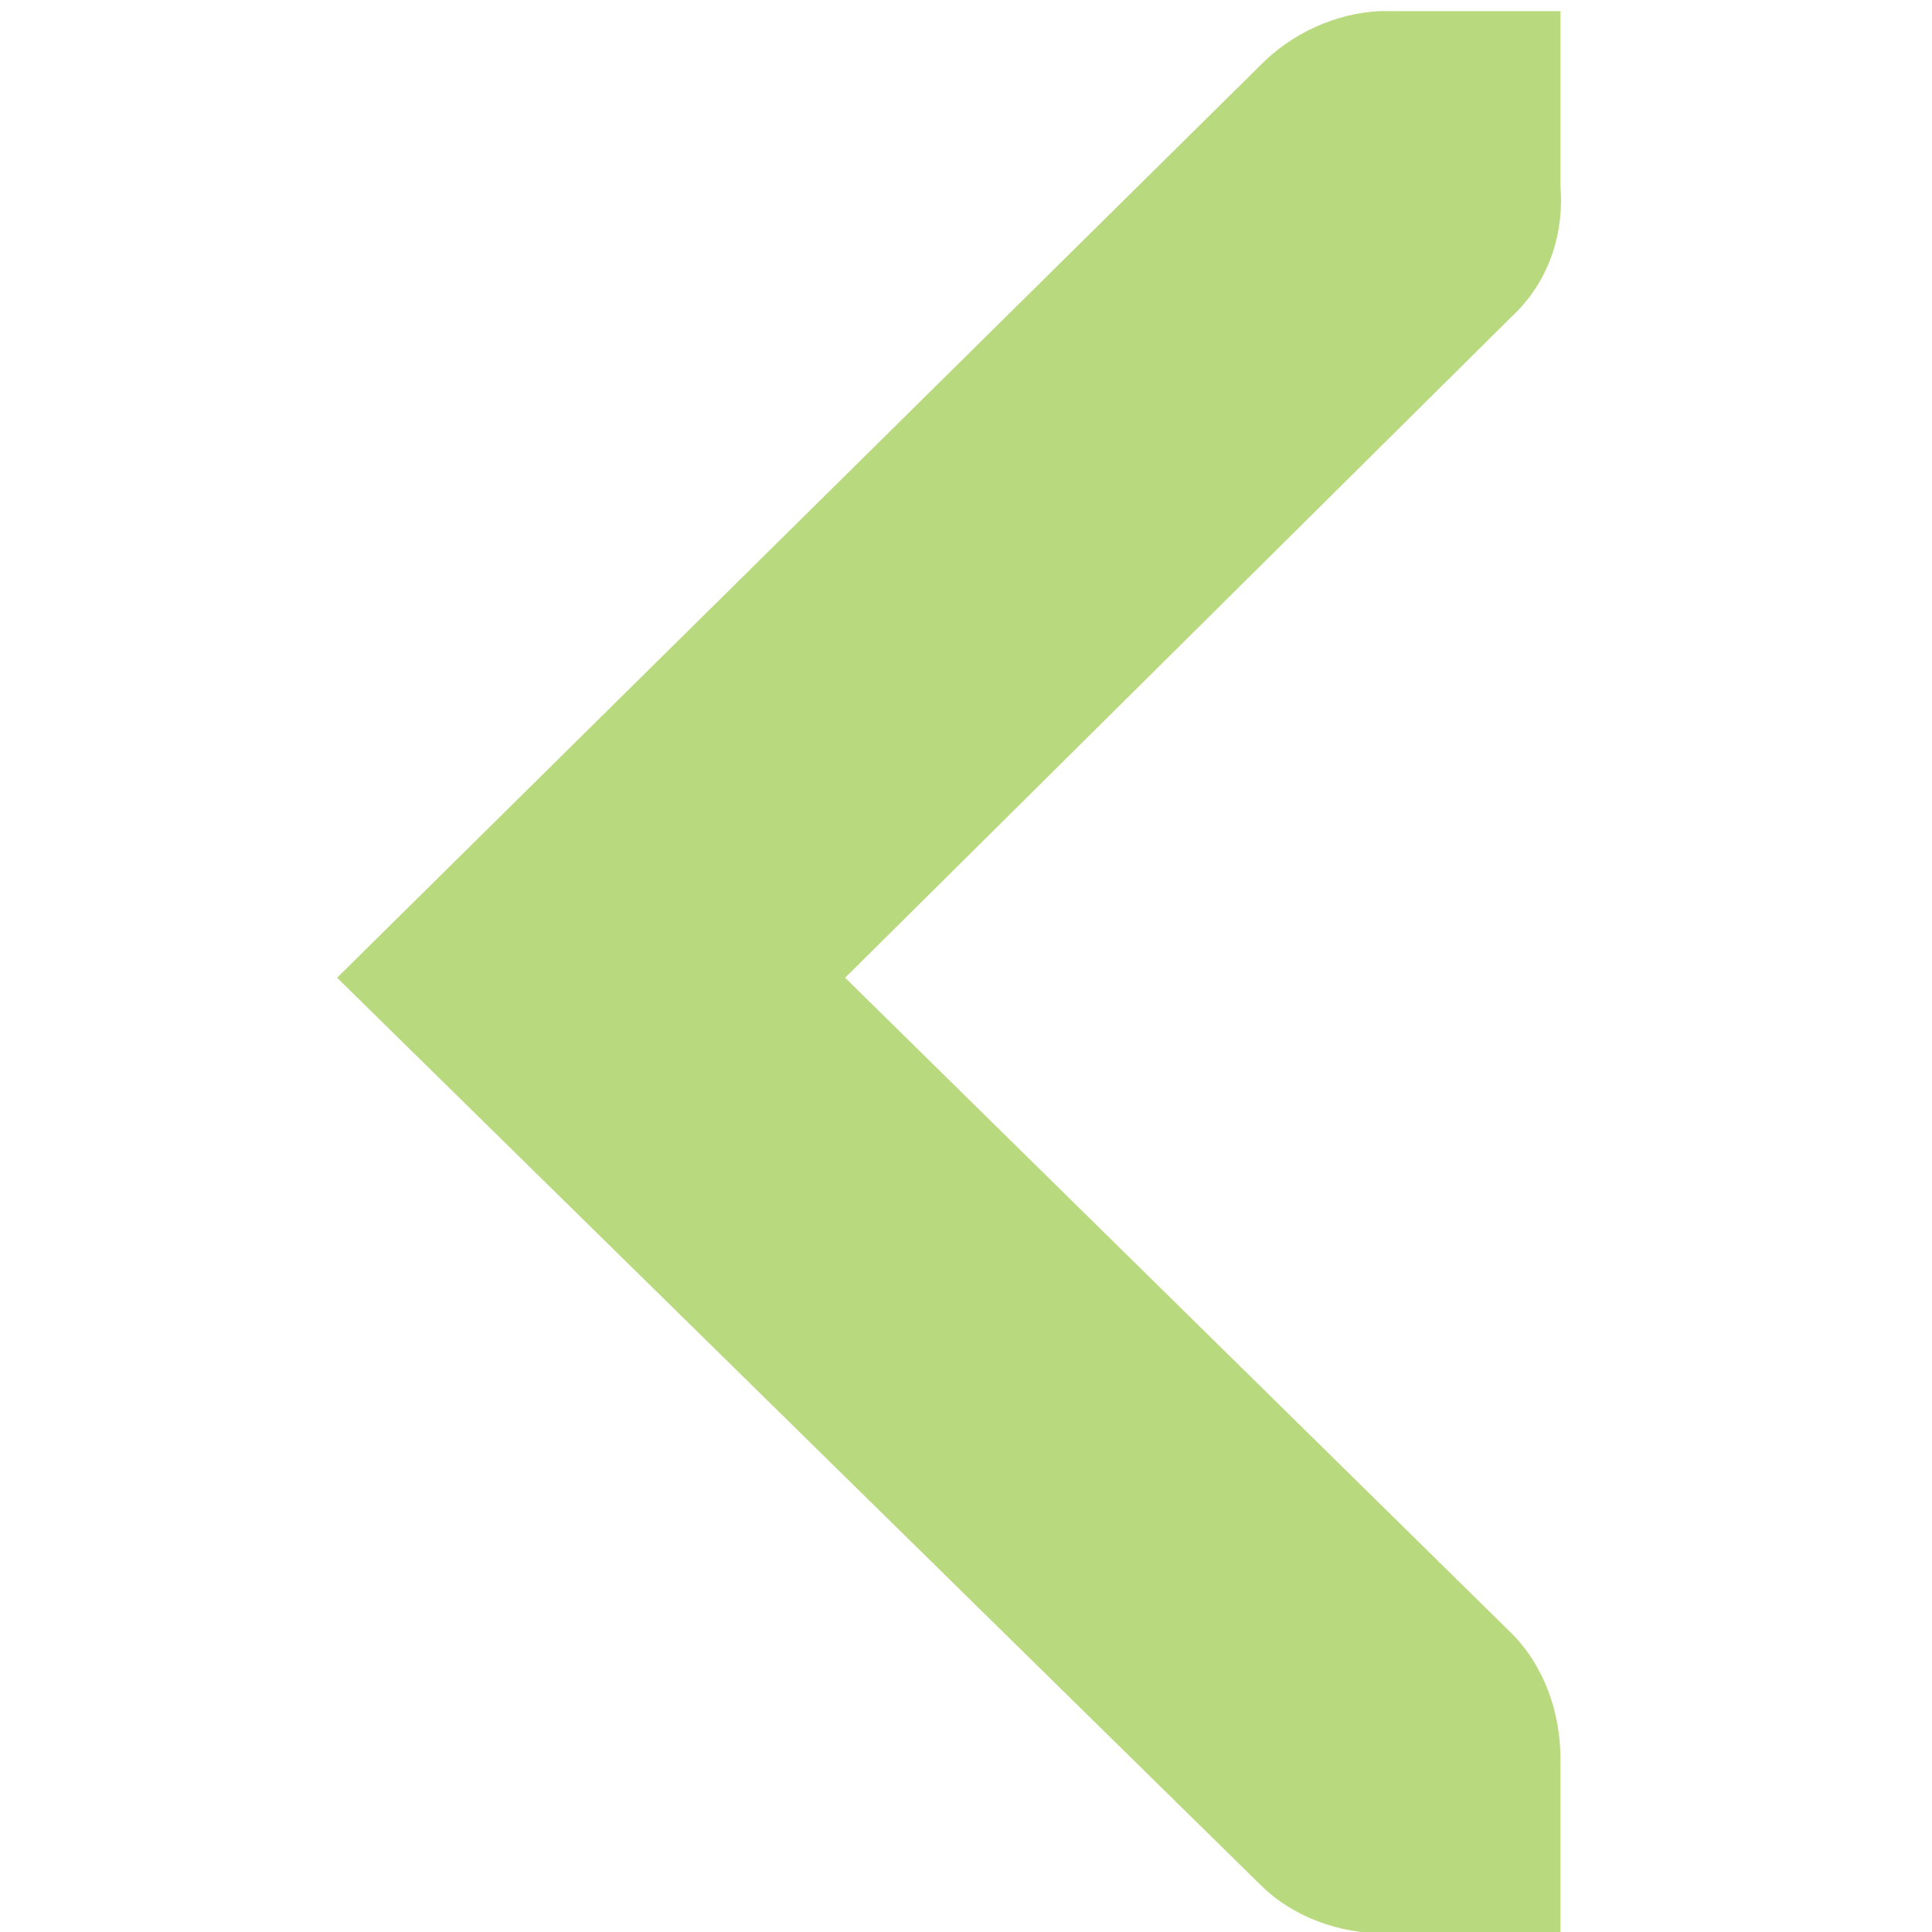
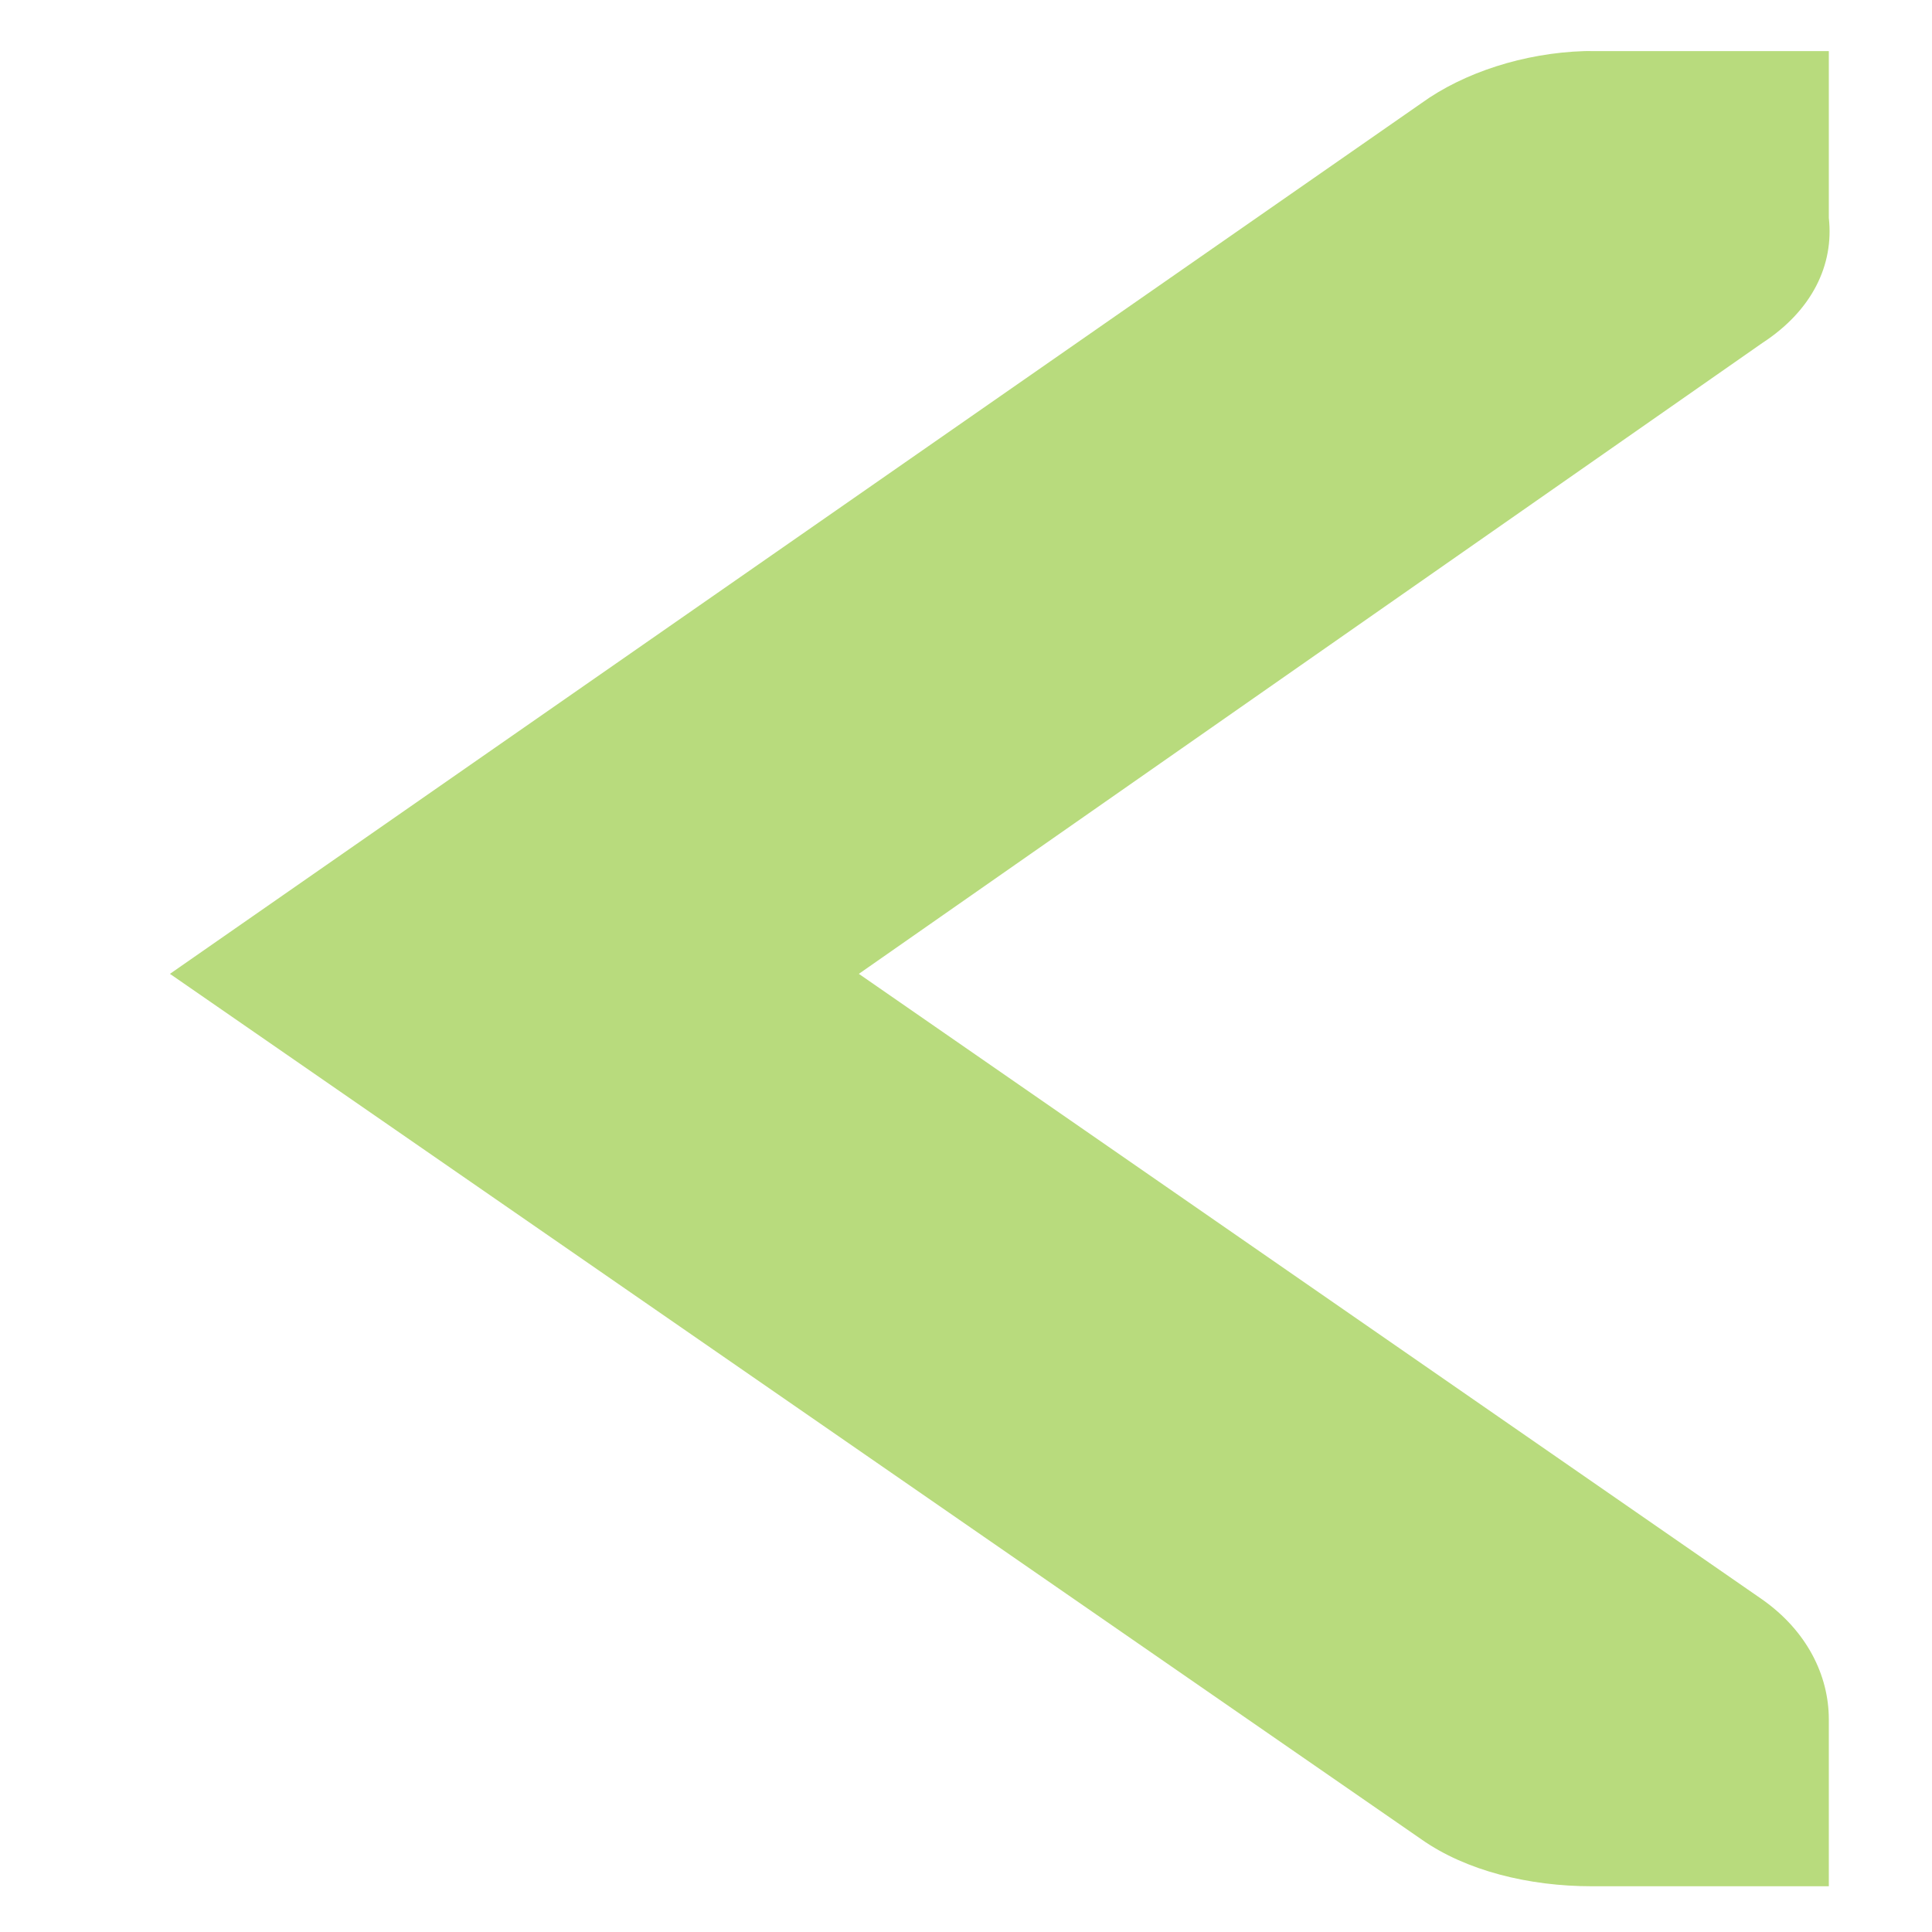
<svg xmlns="http://www.w3.org/2000/svg" xmlns:xlink="http://www.w3.org/1999/xlink" width="256" height="256" id="svg2" version="1.1">
  <defs id="defs4">
    <linearGradient spreadMethod="reflect" gradientUnits="userSpaceOnUse" y2="8" x2="14" y1="8" x1="2" id="linearGradient5931" xlink:href="#id9" />
    <linearGradient spreadMethod="reflect" gradientUnits="userSpaceOnUse" y2="7.418" x2="15.02" y1="7.418" x1="0.947" id="linearGradient5895" xlink:href="#id9" />
    <linearGradient spreadMethod="reflect" gradientUnits="userSpaceOnUse" y2="8.5" x2="16" y1="8.5" x1="0" id="linearGradient5815" xlink:href="#id9" />
    <linearGradient spreadMethod="reflect" gradientUnits="userSpaceOnUse" y2="8.011" x2="14" y1="8.011" x1="1.594" id="linearGradient5693" xlink:href="#id9" />
    <linearGradient spreadMethod="reflect" gradientUnits="userSpaceOnUse" y2="8" x2="14" y1="8" x1="0.969" id="linearGradient5604" xlink:href="#id9" />
    <linearGradient spreadMethod="reflect" gradientUnits="userSpaceOnUse" y2="8.032" x2="15.021" y1="8.032" x1="0.997" id="linearGradient5520" xlink:href="#id9" />
    <linearGradient spreadMethod="reflect" gradientUnits="userSpaceOnUse" y2="8.007" x2="15.992" y1="8.007" x1="0.008" id="linearGradient5464" xlink:href="#id9" />
    <linearGradient spreadMethod="reflect" gradientUnits="userSpaceOnUse" y2="546" x2="136" y1="546" x1="120" id="linearGradient5408" xlink:href="#id9" />
    <linearGradient xlink:href="#id9" id="linearGradient5253" gradientUnits="userSpaceOnUse" x1="0" y1="8" x2="16" y2="8" />
    <linearGradient id="linearGradient5233" gradientUnits="userSpaceOnUse" x1="77.762" y1="75.677" x2="229.189" y2="264.963">
      <stop offset="0" style="stop-color:#58A6D8" id="stop5235" />
      <stop id="stop5237" style="stop-color:#548bbb;stop-opacity:1;" offset="0.471" />
      <stop offset="0.941" style="stop-color:#50719E" id="stop5239" />
      <stop offset="1" style="stop-color:#386EAB" id="stop5241" />
    </linearGradient>
    <linearGradient y2="8" x2="16" y1="8" x1="0" gradientUnits="userSpaceOnUse" id="linearGradient4254" xlink:href="#id9" />
    <linearGradient id="linearGradient5222" gradientUnits="userSpaceOnUse" x1="77.762" y1="75.677" x2="229.189" y2="264.963">
      <stop offset="0" style="stop-color:#58A6D8" id="stop5224" />
      <stop id="stop5226" style="stop-color:#548bbb;stop-opacity:1;" offset="0.471" />
      <stop offset="0.941" style="stop-color:#50719E" id="stop5228" />
      <stop offset="1" style="stop-color:#386EAB" id="stop5230" />
    </linearGradient>
    <linearGradient y2="8" x2="16" y1="8" x1="0" gradientUnits="userSpaceOnUse" id="linearGradient4252" xlink:href="#id9" />
    <linearGradient id="linearGradient5211" gradientUnits="userSpaceOnUse" x1="77.762" y1="75.677" x2="229.189" y2="264.963">
      <stop offset="0" style="stop-color:#58A6D8" id="stop5213" />
      <stop id="stop5215" style="stop-color:#548bbb;stop-opacity:1;" offset="0.471" />
      <stop offset="0.941" style="stop-color:#50719E" id="stop5217" />
      <stop offset="1" style="stop-color:#386EAB" id="stop5219" />
    </linearGradient>
    <linearGradient y2="8" x2="16" y1="8" x1="0" gradientUnits="userSpaceOnUse" id="linearGradient4250" xlink:href="#id9" />
    <linearGradient id="linearGradient5200" gradientUnits="userSpaceOnUse" x1="77.762" y1="75.677" x2="229.189" y2="264.963">
      <stop offset="0" style="stop-color:#58A6D8" id="stop5202" />
      <stop id="stop5204" style="stop-color:#548bbb;stop-opacity:1;" offset="0.471" />
      <stop offset="0.941" style="stop-color:#50719E" id="stop5206" />
      <stop offset="1" style="stop-color:#386EAB" id="stop5208" />
    </linearGradient>
    <linearGradient id="linearGradient5189" gradientUnits="userSpaceOnUse" x1="77.762" y1="75.677" x2="229.189" y2="264.963">
      <stop offset="0" style="stop-color:#58A6D8" id="stop5191" />
      <stop id="stop5193" style="stop-color:#548bbb;stop-opacity:1;" offset="0.471" />
      <stop offset="0.941" style="stop-color:#50719E" id="stop5195" />
      <stop offset="1" style="stop-color:#386EAB" id="stop5197" />
    </linearGradient>
    <linearGradient y2="546" x2="136" y1="546" x1="120" gradientUnits="userSpaceOnUse" id="linearGradient4268" xlink:href="#id9" />
    <linearGradient id="linearGradient5178" gradientUnits="userSpaceOnUse" x1="77.762" y1="75.677" x2="229.189" y2="264.963">
      <stop offset="0" style="stop-color:#58A6D8" id="stop5180" />
      <stop id="stop5182" style="stop-color:#548bbb;stop-opacity:1;" offset="0.471" />
      <stop offset="0.941" style="stop-color:#50719E" id="stop5184" />
      <stop offset="1" style="stop-color:#386EAB" id="stop5186" />
    </linearGradient>
    <linearGradient gradientUnits="userSpaceOnUse" y2="546" x2="136" y1="546" x1="120" id="linearGradient4264" xlink:href="#id9" />
    <linearGradient id="linearGradient5167" gradientUnits="userSpaceOnUse" x1="77.762" y1="75.677" x2="229.189" y2="264.963">
      <stop offset="0" style="stop-color:#58A6D8" id="stop5169" />
      <stop id="stop5171" style="stop-color:#548bbb;stop-opacity:1;" offset="0.471" />
      <stop offset="0.941" style="stop-color:#50719E" id="stop5173" />
      <stop offset="1" style="stop-color:#386EAB" id="stop5175" />
    </linearGradient>
    <linearGradient y2="8" x2="16" y1="8" x1="0" gradientUnits="userSpaceOnUse" id="linearGradient4242" xlink:href="#id9" />
    <linearGradient id="linearGradient5156" gradientUnits="userSpaceOnUse" x1="77.762" y1="75.677" x2="229.189" y2="264.963">
      <stop offset="0" style="stop-color:#58A6D8" id="stop5158" />
      <stop id="stop5160" style="stop-color:#548bbb;stop-opacity:1;" offset="0.471" />
      <stop offset="0.941" style="stop-color:#50719E" id="stop5162" />
      <stop offset="1" style="stop-color:#386EAB" id="stop5164" />
    </linearGradient>
    <linearGradient y2="8" x2="16" y1="8" x1="0" gradientUnits="userSpaceOnUse" id="linearGradient4240" xlink:href="#id9" />
    <linearGradient id="linearGradient5145" gradientUnits="userSpaceOnUse" x1="77.762" y1="75.677" x2="229.189" y2="264.963">
      <stop offset="0" style="stop-color:#58A6D8" id="stop5147" />
      <stop id="stop5149" style="stop-color:#548bbb;stop-opacity:1;" offset="0.471" />
      <stop offset="0.941" style="stop-color:#50719E" id="stop5151" />
      <stop offset="1" style="stop-color:#386EAB" id="stop5153" />
    </linearGradient>
    <linearGradient y2="8" x2="16" y1="8" x1="0" gradientUnits="userSpaceOnUse" id="linearGradient4238" xlink:href="#id9" />
    <linearGradient id="id9" gradientUnits="userSpaceOnUse" x1="77.762" y1="75.677" x2="229.189" y2="264.963">
      <stop offset="0" style="stop-color:#58A6D8" id="stop3151" />
      <stop id="stop4258" style="stop-color:#548bbb;stop-opacity:1;" offset="0.471" />
      <stop offset="0.941" style="stop-color:#50719E" id="stop3153" />
      <stop offset="1" style="stop-color:#386EAB" id="stop3155" />
    </linearGradient>
    <linearGradient gradientUnits="userSpaceOnUse" y2="8" x2="16" y1="8" x1="0" id="linearGradient4236" xlink:href="#id9" />
    <linearGradient xlink:href="#id9" id="linearGradient3969" x1="-0" y1="8.015" x2="16.054" y2="8.015" gradientUnits="userSpaceOnUse" spreadMethod="reflect" />
-     <linearGradient xlink:href="#id9" id="linearGradient4005" x1="5.028" y1="7.5" x2="12.031" y2="7.5" gradientUnits="userSpaceOnUse" spreadMethod="reflect" />
-     <linearGradient xlink:href="#id9" id="linearGradient4041" x1="2" y1="7.998" x2="13" y2="7.998" gradientUnits="userSpaceOnUse" spreadMethod="reflect" />
-     <linearGradient xlink:href="#id9" id="linearGradient4201" x1="2" y1="7.498" x2="13" y2="7.498" gradientUnits="userSpaceOnUse" spreadMethod="reflect" />
-     <linearGradient xlink:href="#id9" id="linearGradient4241" x1="2" y1="8" x2="14" y2="8" gradientUnits="userSpaceOnUse" spreadMethod="reflect" />
-     <linearGradient xlink:href="#id9" id="linearGradient4349" x1="0.906" y1="7.641" x2="15.875" y2="7.641" gradientUnits="userSpaceOnUse" spreadMethod="reflect" />
  </defs>
  <g id="layer1" transform="translate(0,-796.3622)">
-     <g id="g4366" transform="matrix(23.15723,0,0,23.15723,-47.89327,751.5197)" style="fill:#b8d97d;fill-opacity:1">
-       <g style="display:inline;fill:#b8d97d;fill-opacity:1" id="layer9-2" transform="translate(-100,-626)" />
-       <g id="layer10-7" transform="translate(-100,-626)" style="fill:#b8d97d;fill-opacity:1" />
-       <g id="layer11-6" transform="translate(-100,-626)" style="fill:#b8d97d;fill-opacity:1" />
-       <g id="layer12-7" transform="translate(-100,-626)" style="fill:#b8d97d;fill-opacity:1">
-         <path style="font-size:medium;font-style:normal;font-variant:normal;font-weight:normal;font-stretch:normal;text-indent:0;text-align:start;text-decoration:none;line-height:normal;letter-spacing:normal;word-spacing:normal;text-transform:none;direction:ltr;block-progression:tb;writing-mode:lr-tb;text-anchor:start;color:#bebebe;fill:#b8d97d;fill-opacity:1;fill-rule:nonzero;stroke:none;stroke-width:1.781;marker:none;visibility:visible;display:inline;overflow:visible;enable-background:new;font-family:Andale Mono;-inkscape-font-specification:Andale Mono" id="path10839-9-9-5" d="m 110.997,628 -1,0 c -0.01,-1.2e-4 -0.021,-4.6e-4 -0.031,0 -0.255,0.011 -0.51,0.129 -0.688,0.312 l -5.281,5.219 5.281,5.188 c 0.188,0.188 0.453,0.281 0.719,0.281 l 1,0 0,-1 c 0,-0.265 -0.093,-0.531 -0.281,-0.719 l -3.812,-3.75 3.812,-3.781 c 0.211,-0.195 0.303,-0.469 0.281,-0.75 l 0,-1 z" />
+     <g id="g3987" transform="matrix(-31.40135,0,0,22.1063,400.3087,758.9199)" style="fill:#b8db7d;fill-opacity:1">
+       <g style="fill:#b8db7d;fill-opacity:1;display:inline" id="layer9-6" transform="translate(-320,-626)" />
+       <g id="layer10-8" transform="translate(-320,-626)" style="fill:#b8db7d;fill-opacity:1" />
+       <g id="layer11-8" transform="translate(-320,-626)" style="fill:#b8db7d;fill-opacity:1" />
+       <g id="layer13-2" transform="translate(-320,-626)" style="fill:#b8db7d;fill-opacity:1" />
+       <g id="layer14-7" transform="translate(-320,-626)" style="fill:#b8db7d;fill-opacity:1" />
+       <g style="fill:#b8db7d;fill-opacity:1;display:inline" id="layer15-7" transform="translate(-320,-626)" />
+       <g style="fill:#b8db7d;fill-opacity:1;display:inline" id="g4953-1" transform="translate(-320,-626)" />
+       <g style="fill:#b8db7d;fill-opacity:1;display:inline" id="layer12-2" transform="translate(-320,-626)">
+         <g id="use43045" transform="translate(200,108)" style="fill:#b8db7d;fill-opacity:1">
+           <path style="font-size:medium;font-style:normal;font-variant:normal;font-weight:normal;font-stretch:normal;text-indent:0;text-align:start;text-decoration:none;line-height:normal;letter-spacing:normal;word-spacing:normal;text-transform:none;direction:ltr;block-progression:tb;writing-mode:lr-tb;text-anchor:start;color:#bebebe;fill:#b8db7d;fill-opacity:1;fill-rule:nonzero;stroke:none;stroke-width:1.781;marker:none;visibility:visible;display:inline;overflow:visible;enable-background:new;font-family:Andale Mono;-inkscape-font-specification:Andale Mono" id="path4421" d="m 125.031,520 1,0 c 0.01,-1.2e-4 0.021,-4.6e-4 0.031,0 0.255,0.011 0.51,0.129 0.688,0.312 l 5.281,5.219 -5.281,5.188 C 126.562,530.907 126.297,531 126.031,531 l -1,0 0,-1 c 0,-0.265 0.093,-0.531 0.281,-0.719 l 3.812,-3.75 -3.812,-3.781 c -0.211,-0.195 -0.303,-0.469 -0.281,-0.75 l 0,-1 z" />
+         </g>
      </g>
-       <g id="layer13-8" transform="translate(-100,-626)" style="fill:#b8d97d;fill-opacity:1" />
-       <g id="layer14-7" transform="translate(-100,-626)" style="fill:#b8d97d;fill-opacity:1" />
-       <g style="display:inline;fill:#b8d97d;fill-opacity:1" id="layer15-8" transform="translate(-100,-626)" />
-       <g style="display:inline;fill:#b8d97d;fill-opacity:1" id="g4953-1" transform="translate(-100,-626)" />
    </g>
  </g>
</svg>
